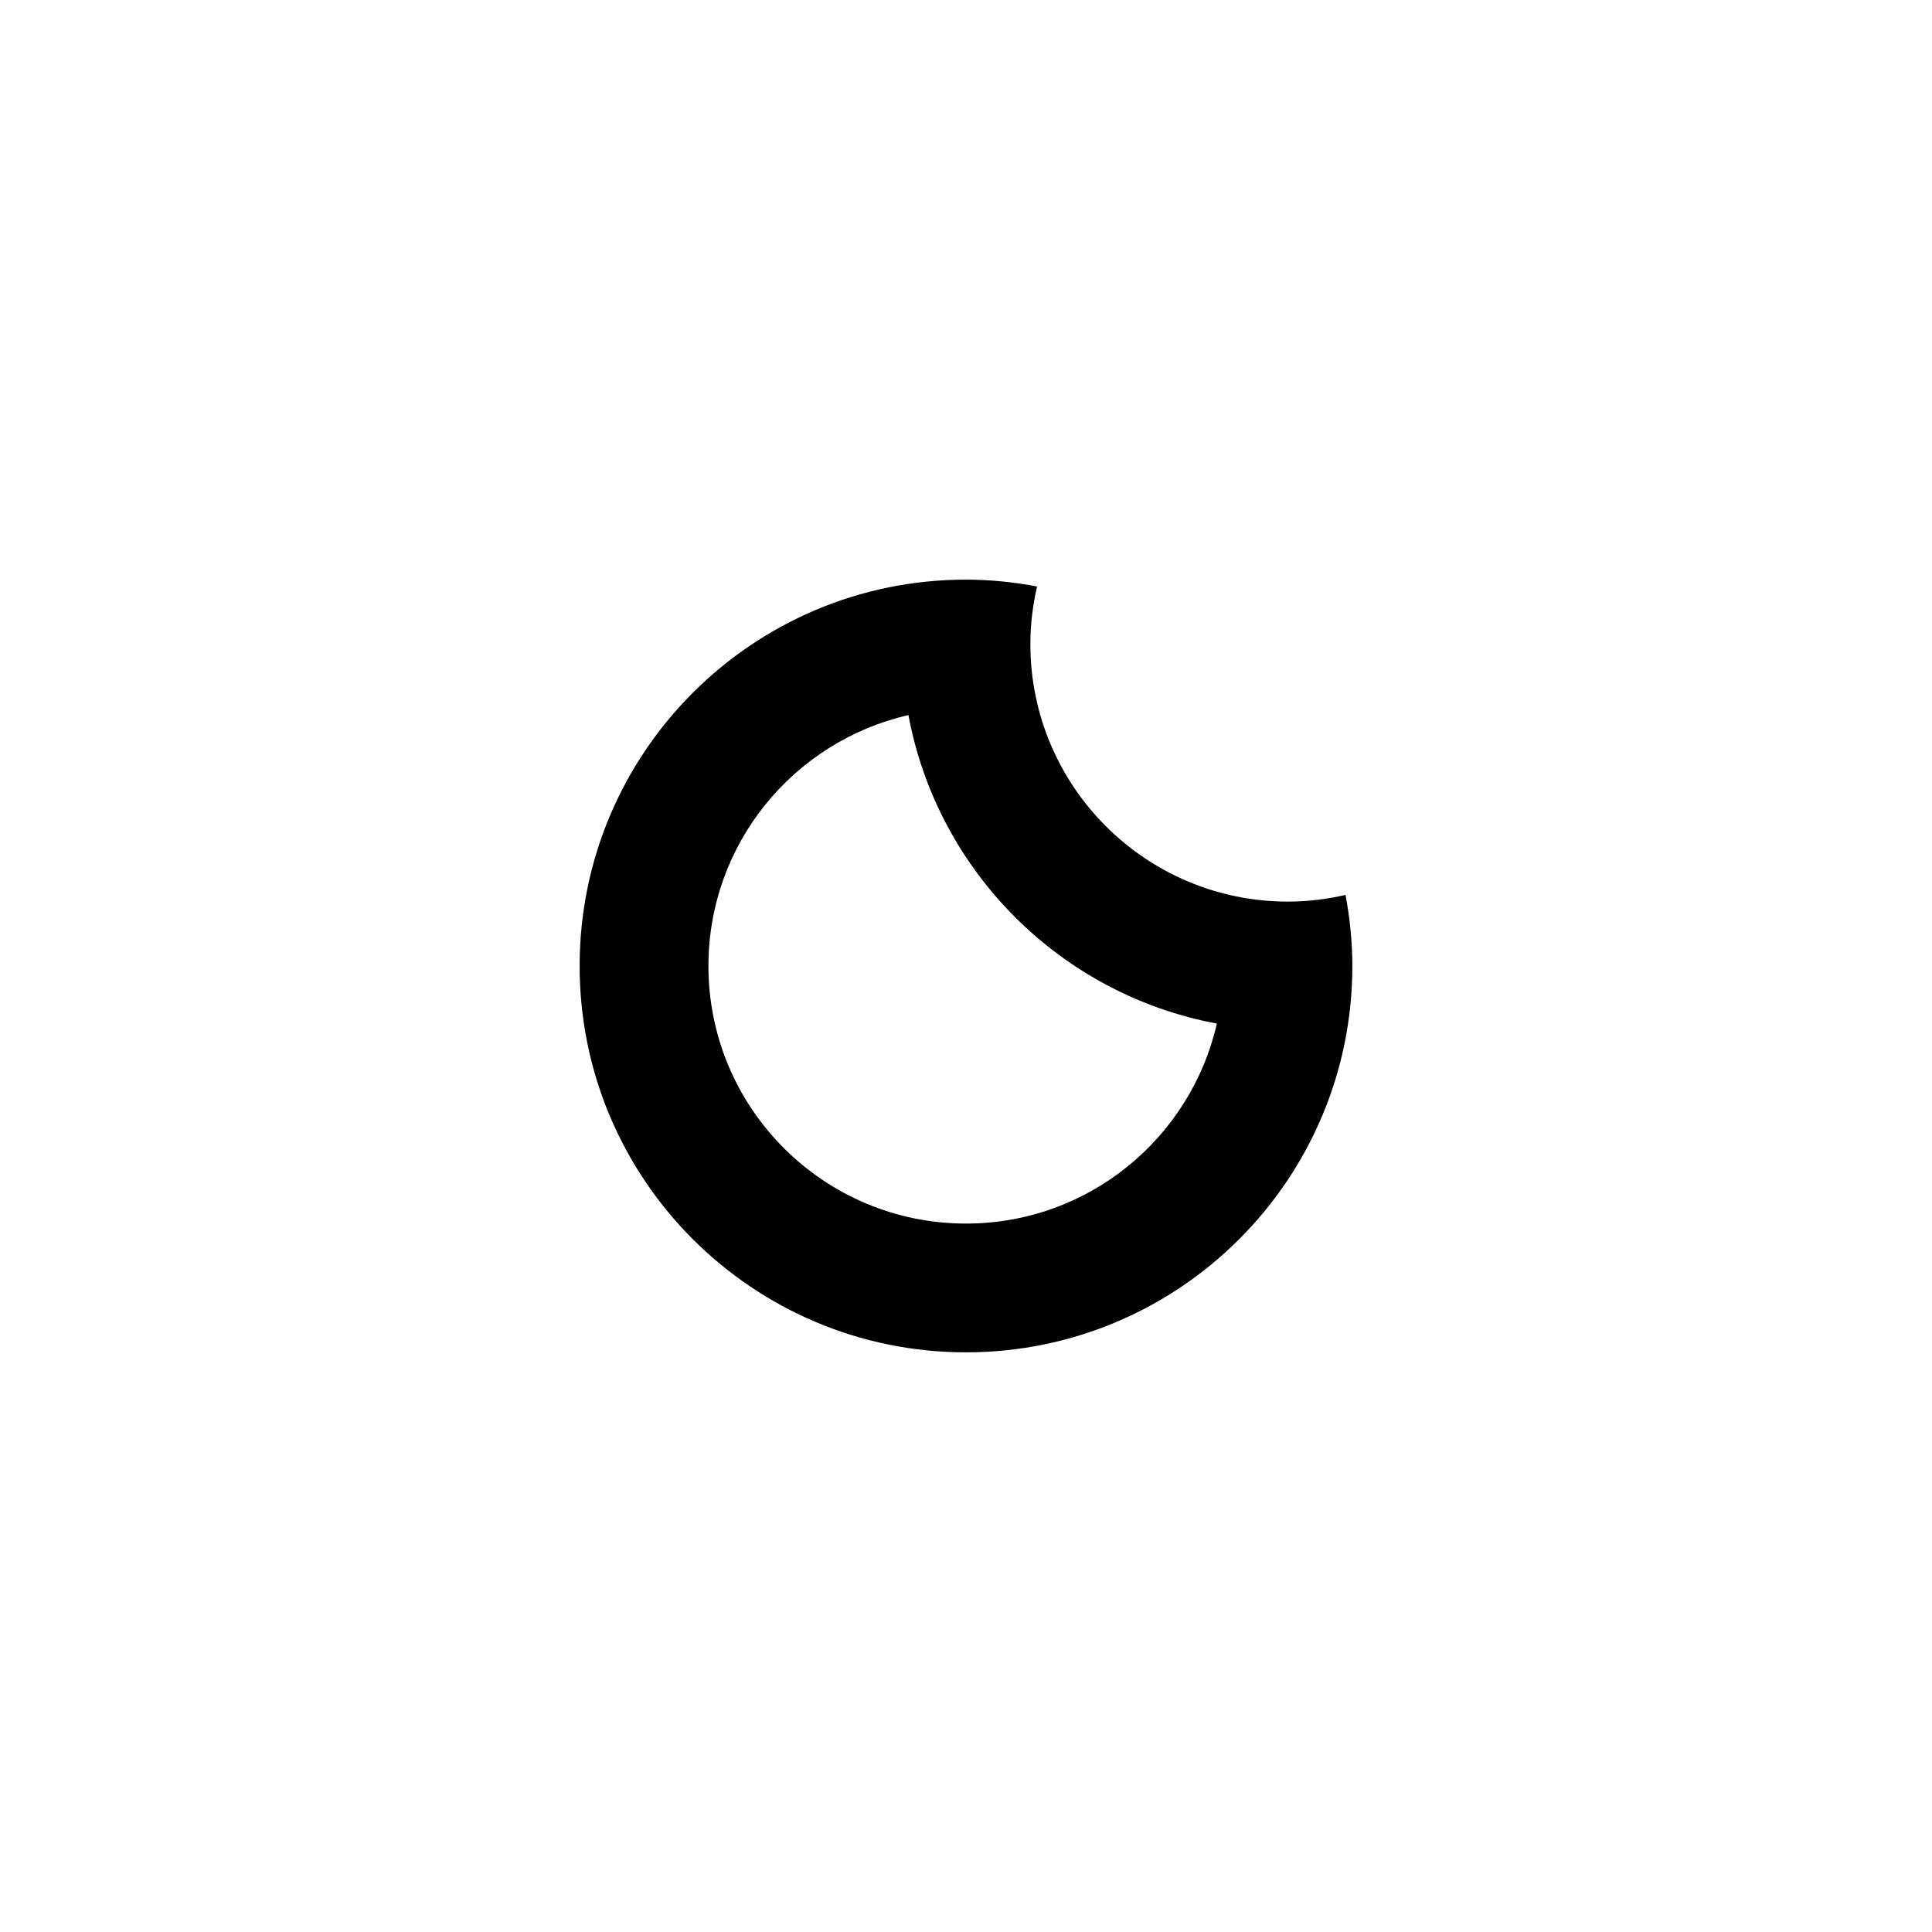
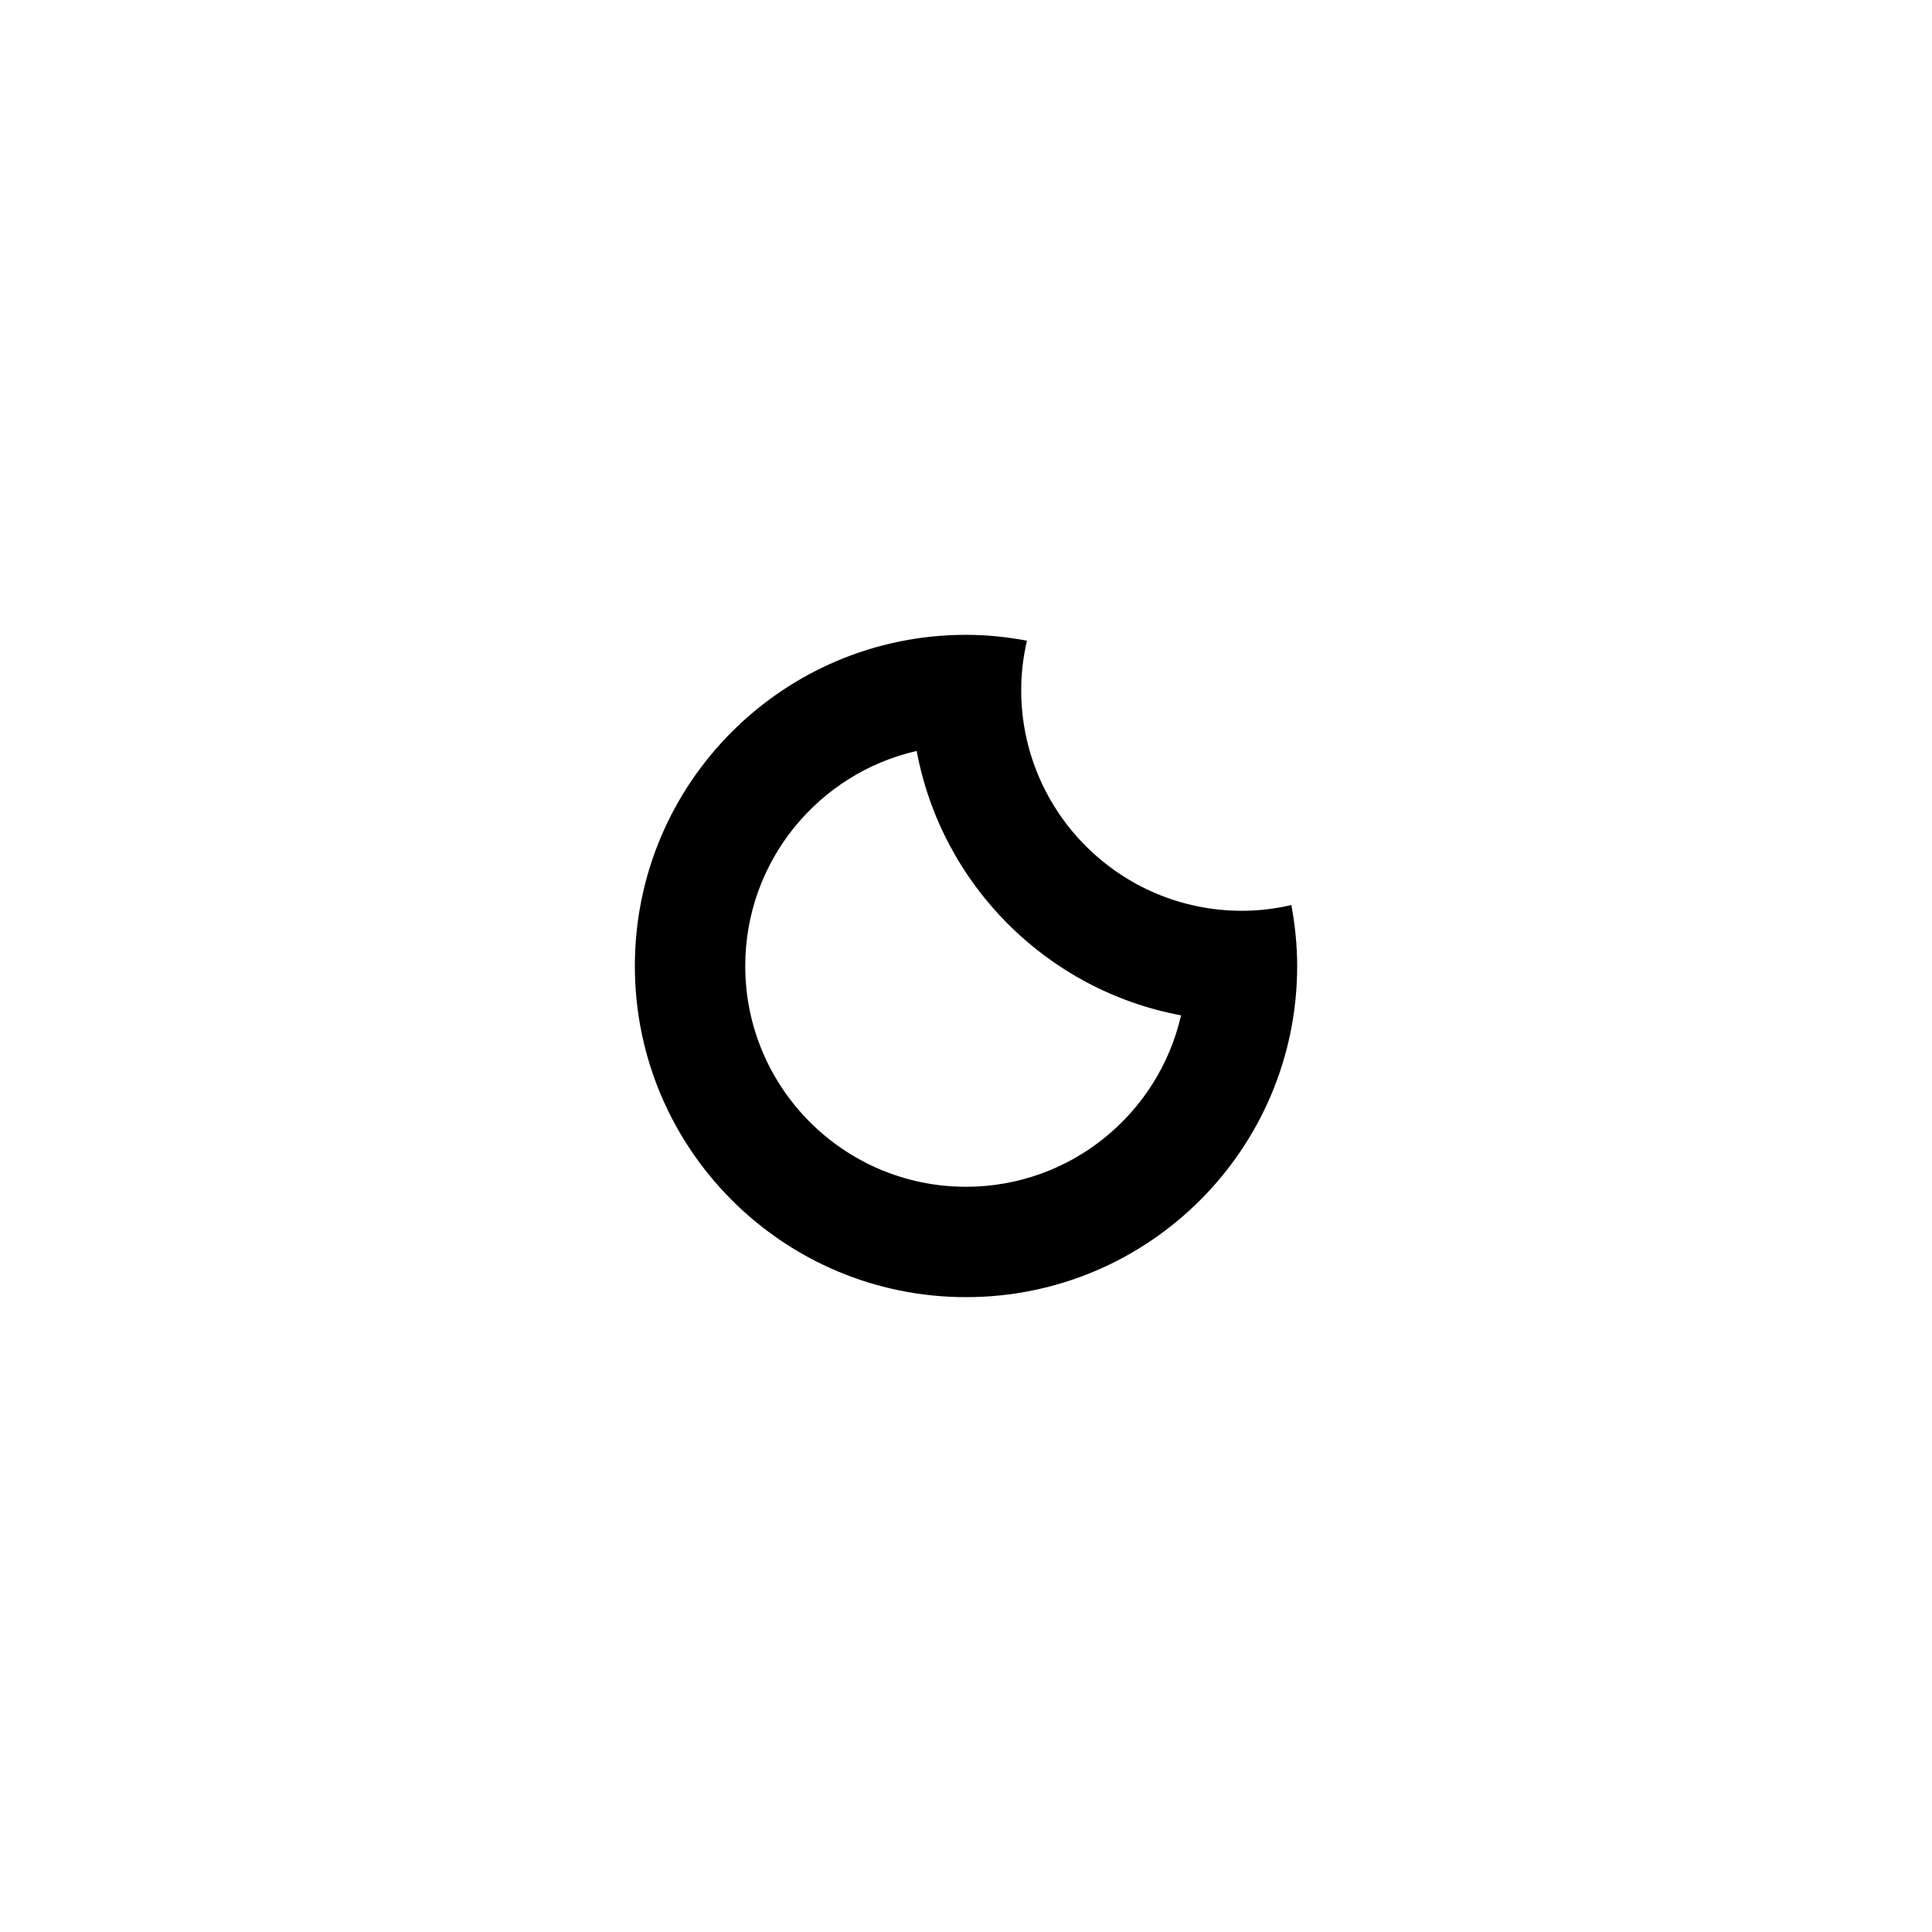
- <svg xmlns="http://www.w3.org/2000/svg" version="1.1" id="Layer_1" x="0px" y="0px" width="60" height="60" viewBox="0 0 60 60" enable-background="new 0 0 100 100" xml:space="preserve">
+ <svg xmlns="http://www.w3.org/2000/svg" version="1.1" id="Layer_1" x="0px" y="0px" width="70" height="70" viewBox="0 0 70 70" enable-background="new 0 0 100 100" xml:space="preserve">
  <defs id="defs3690" />
-   <path clip-rule="evenodd" d="m 30,41.998 c -6.627,0 -11.999,-5.372 -11.999,-11.998 0,-6.627 5.372,-11.999 11.999,-11.999 0.755,0 1.491,0.078 2.207,0.212 -0.132,0.576 -0.208,1.173 -0.208,1.788 0,4.418 3.582,7.999 8,7.999 0.615,0 1.212,-0.076 1.788,-0.208 0.133,0.717 0.211,1.452 0.211,2.208 0,6.626 -5.372,11.998 -11.998,11.998 z m -1.788,-19.79 c -3.556,0.813 -6.211,3.989 -6.211,7.792 0,4.417 3.581,7.999 7.999,7.999 3.802,0 6.978,-2.655 7.791,-6.211 -4.854,-0.904 -8.676,-4.726 -9.579,-9.58 z" id="path3686" style="fill-rule:evenodd" />
+   <path clip-rule="evenodd" d="m 35.001,46.998 c -6.627,0 -11.999,-5.372 -11.999,-11.998 0,-6.627 5.372,-11.999 11.999,-11.999 0.755,0 1.491,0.078 2.207,0.212 -0.132,0.576 -0.208,1.173 -0.208,1.788 0,4.418 3.582,7.999 8,7.999 0.615,0 1.212,-0.076 1.788,-0.208 0.133,0.717 0.211,1.452 0.211,2.208 0,6.626 -5.372,11.998 -11.998,11.998 z m -1.788,-19.79 c -3.556,0.813 -6.211,3.989 -6.211,7.792 0,4.417 3.581,7.999 7.999,7.999 3.802,0 6.978,-2.655 7.791,-6.211 -4.854,-0.904 -8.676,-4.726 -9.579,-9.58 z" id="path3686" style="fill-rule:evenodd" />
</svg>
